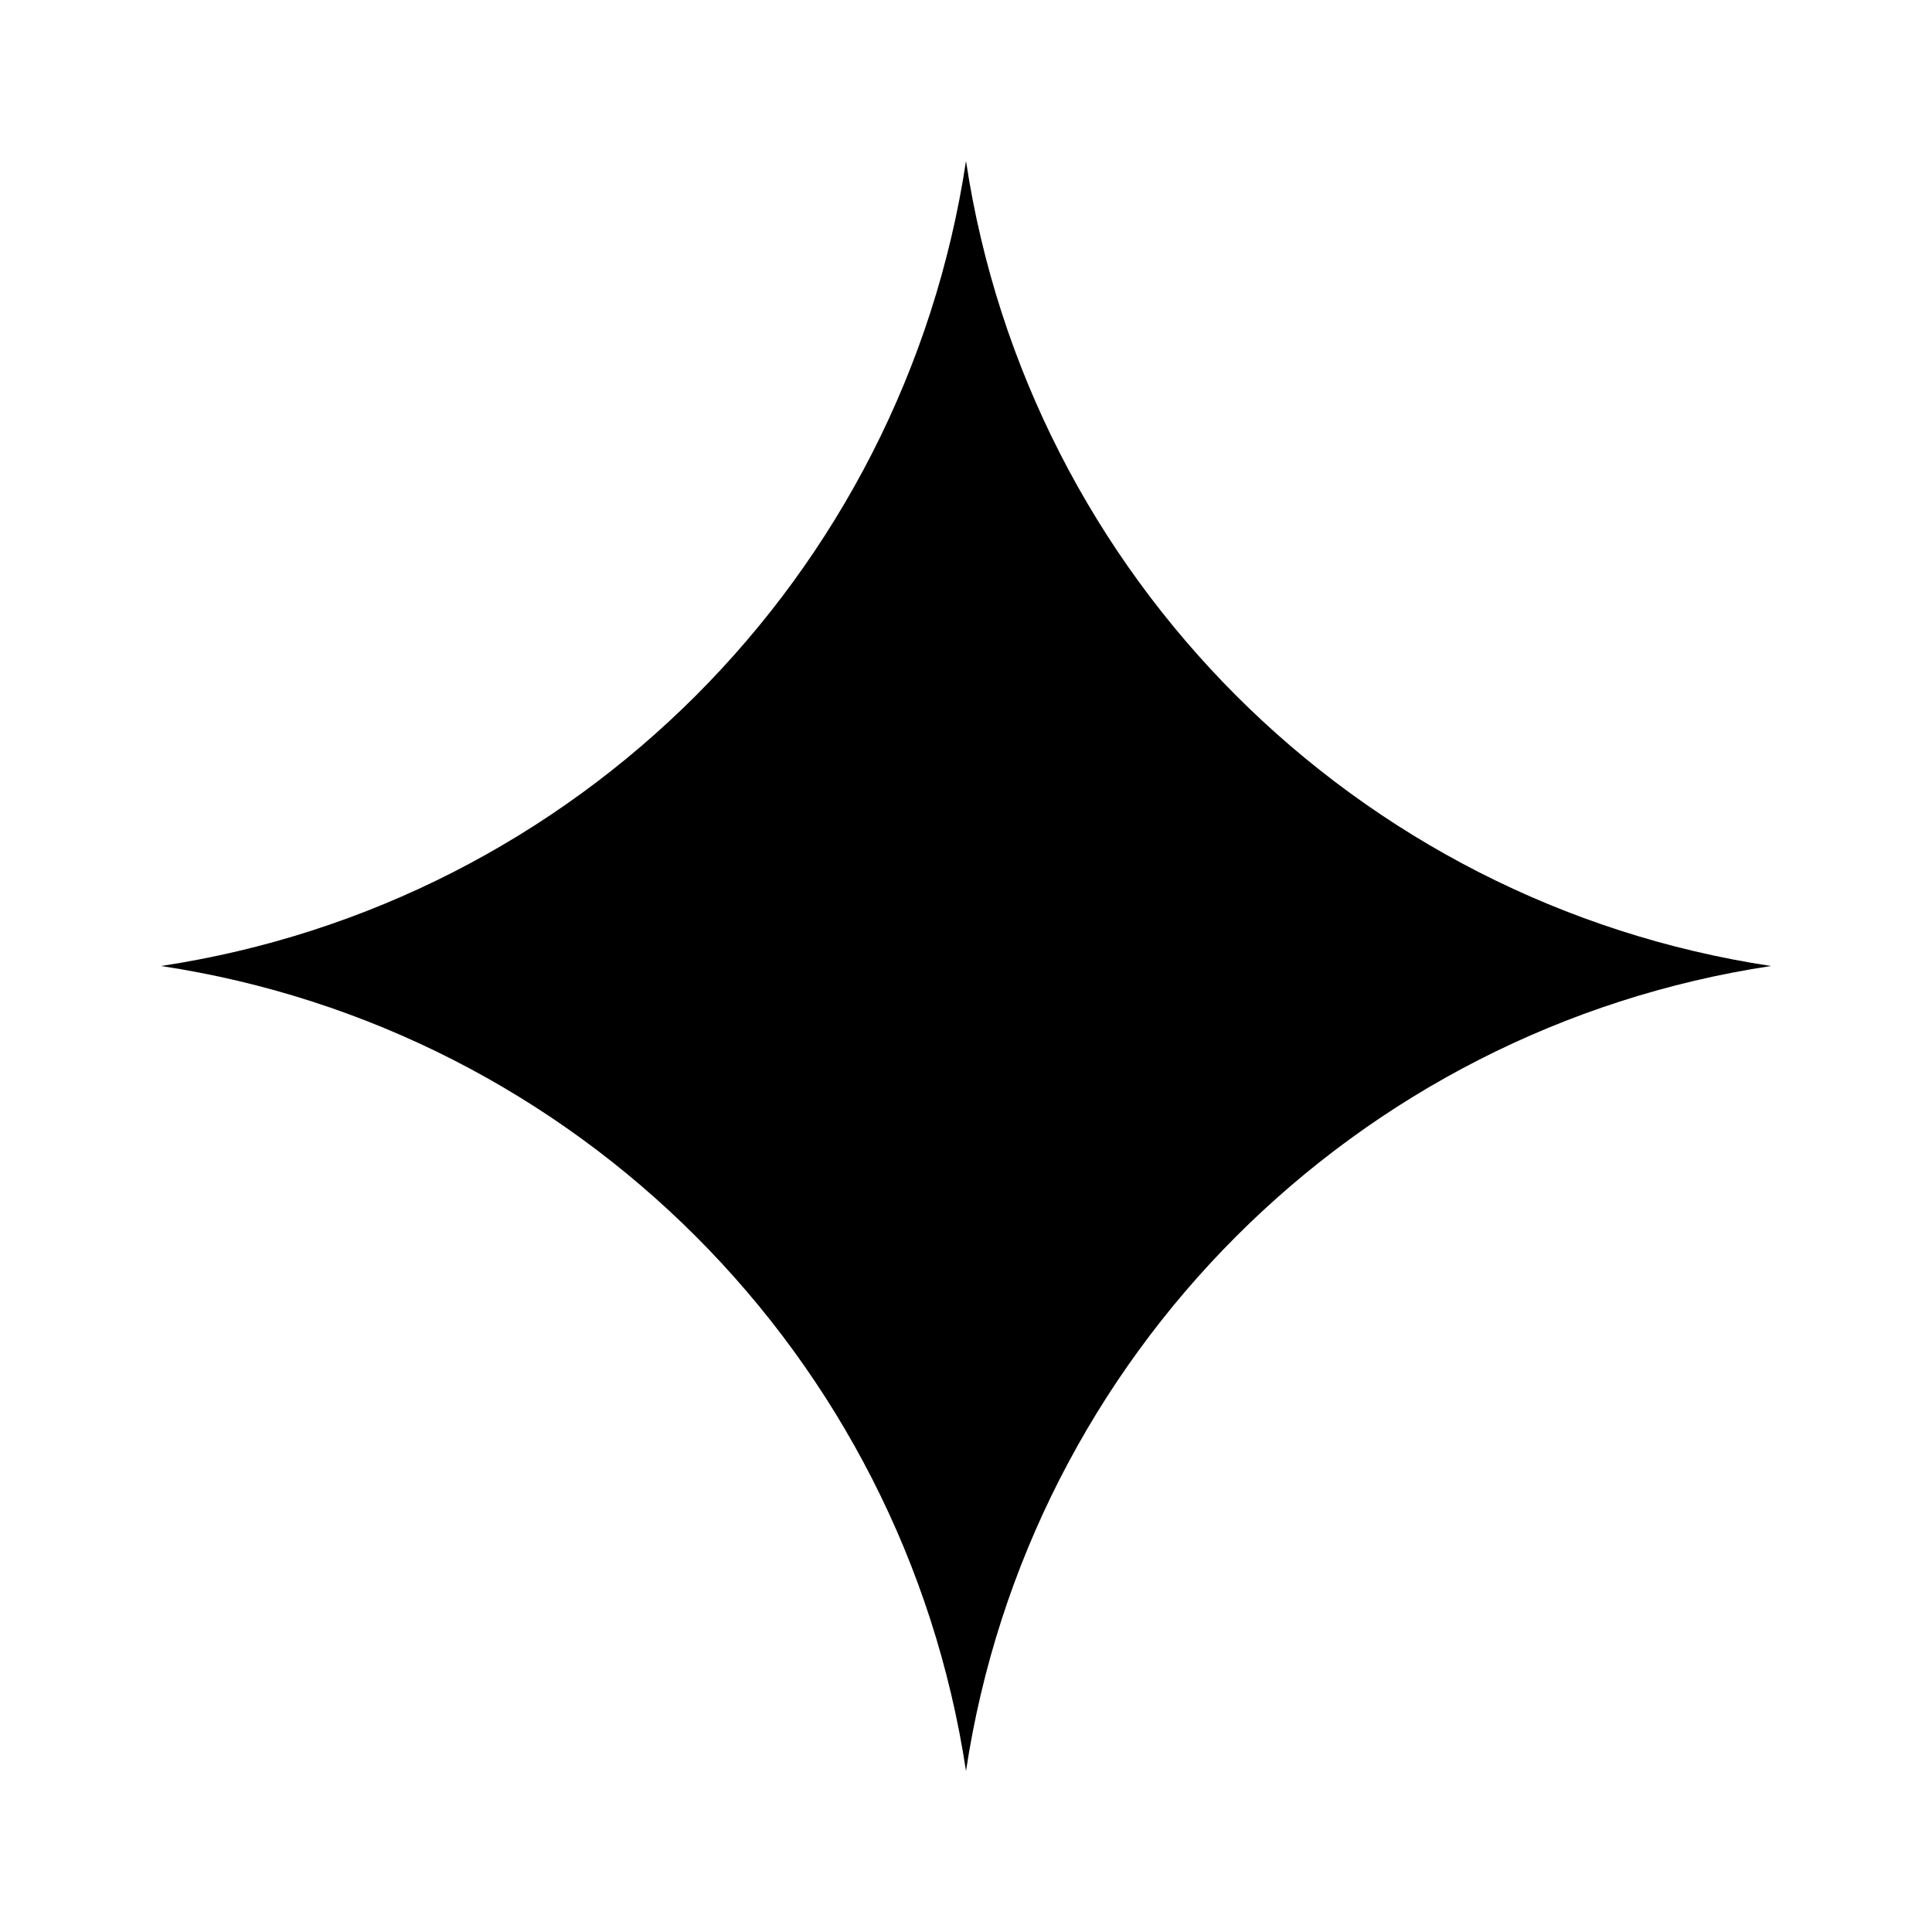
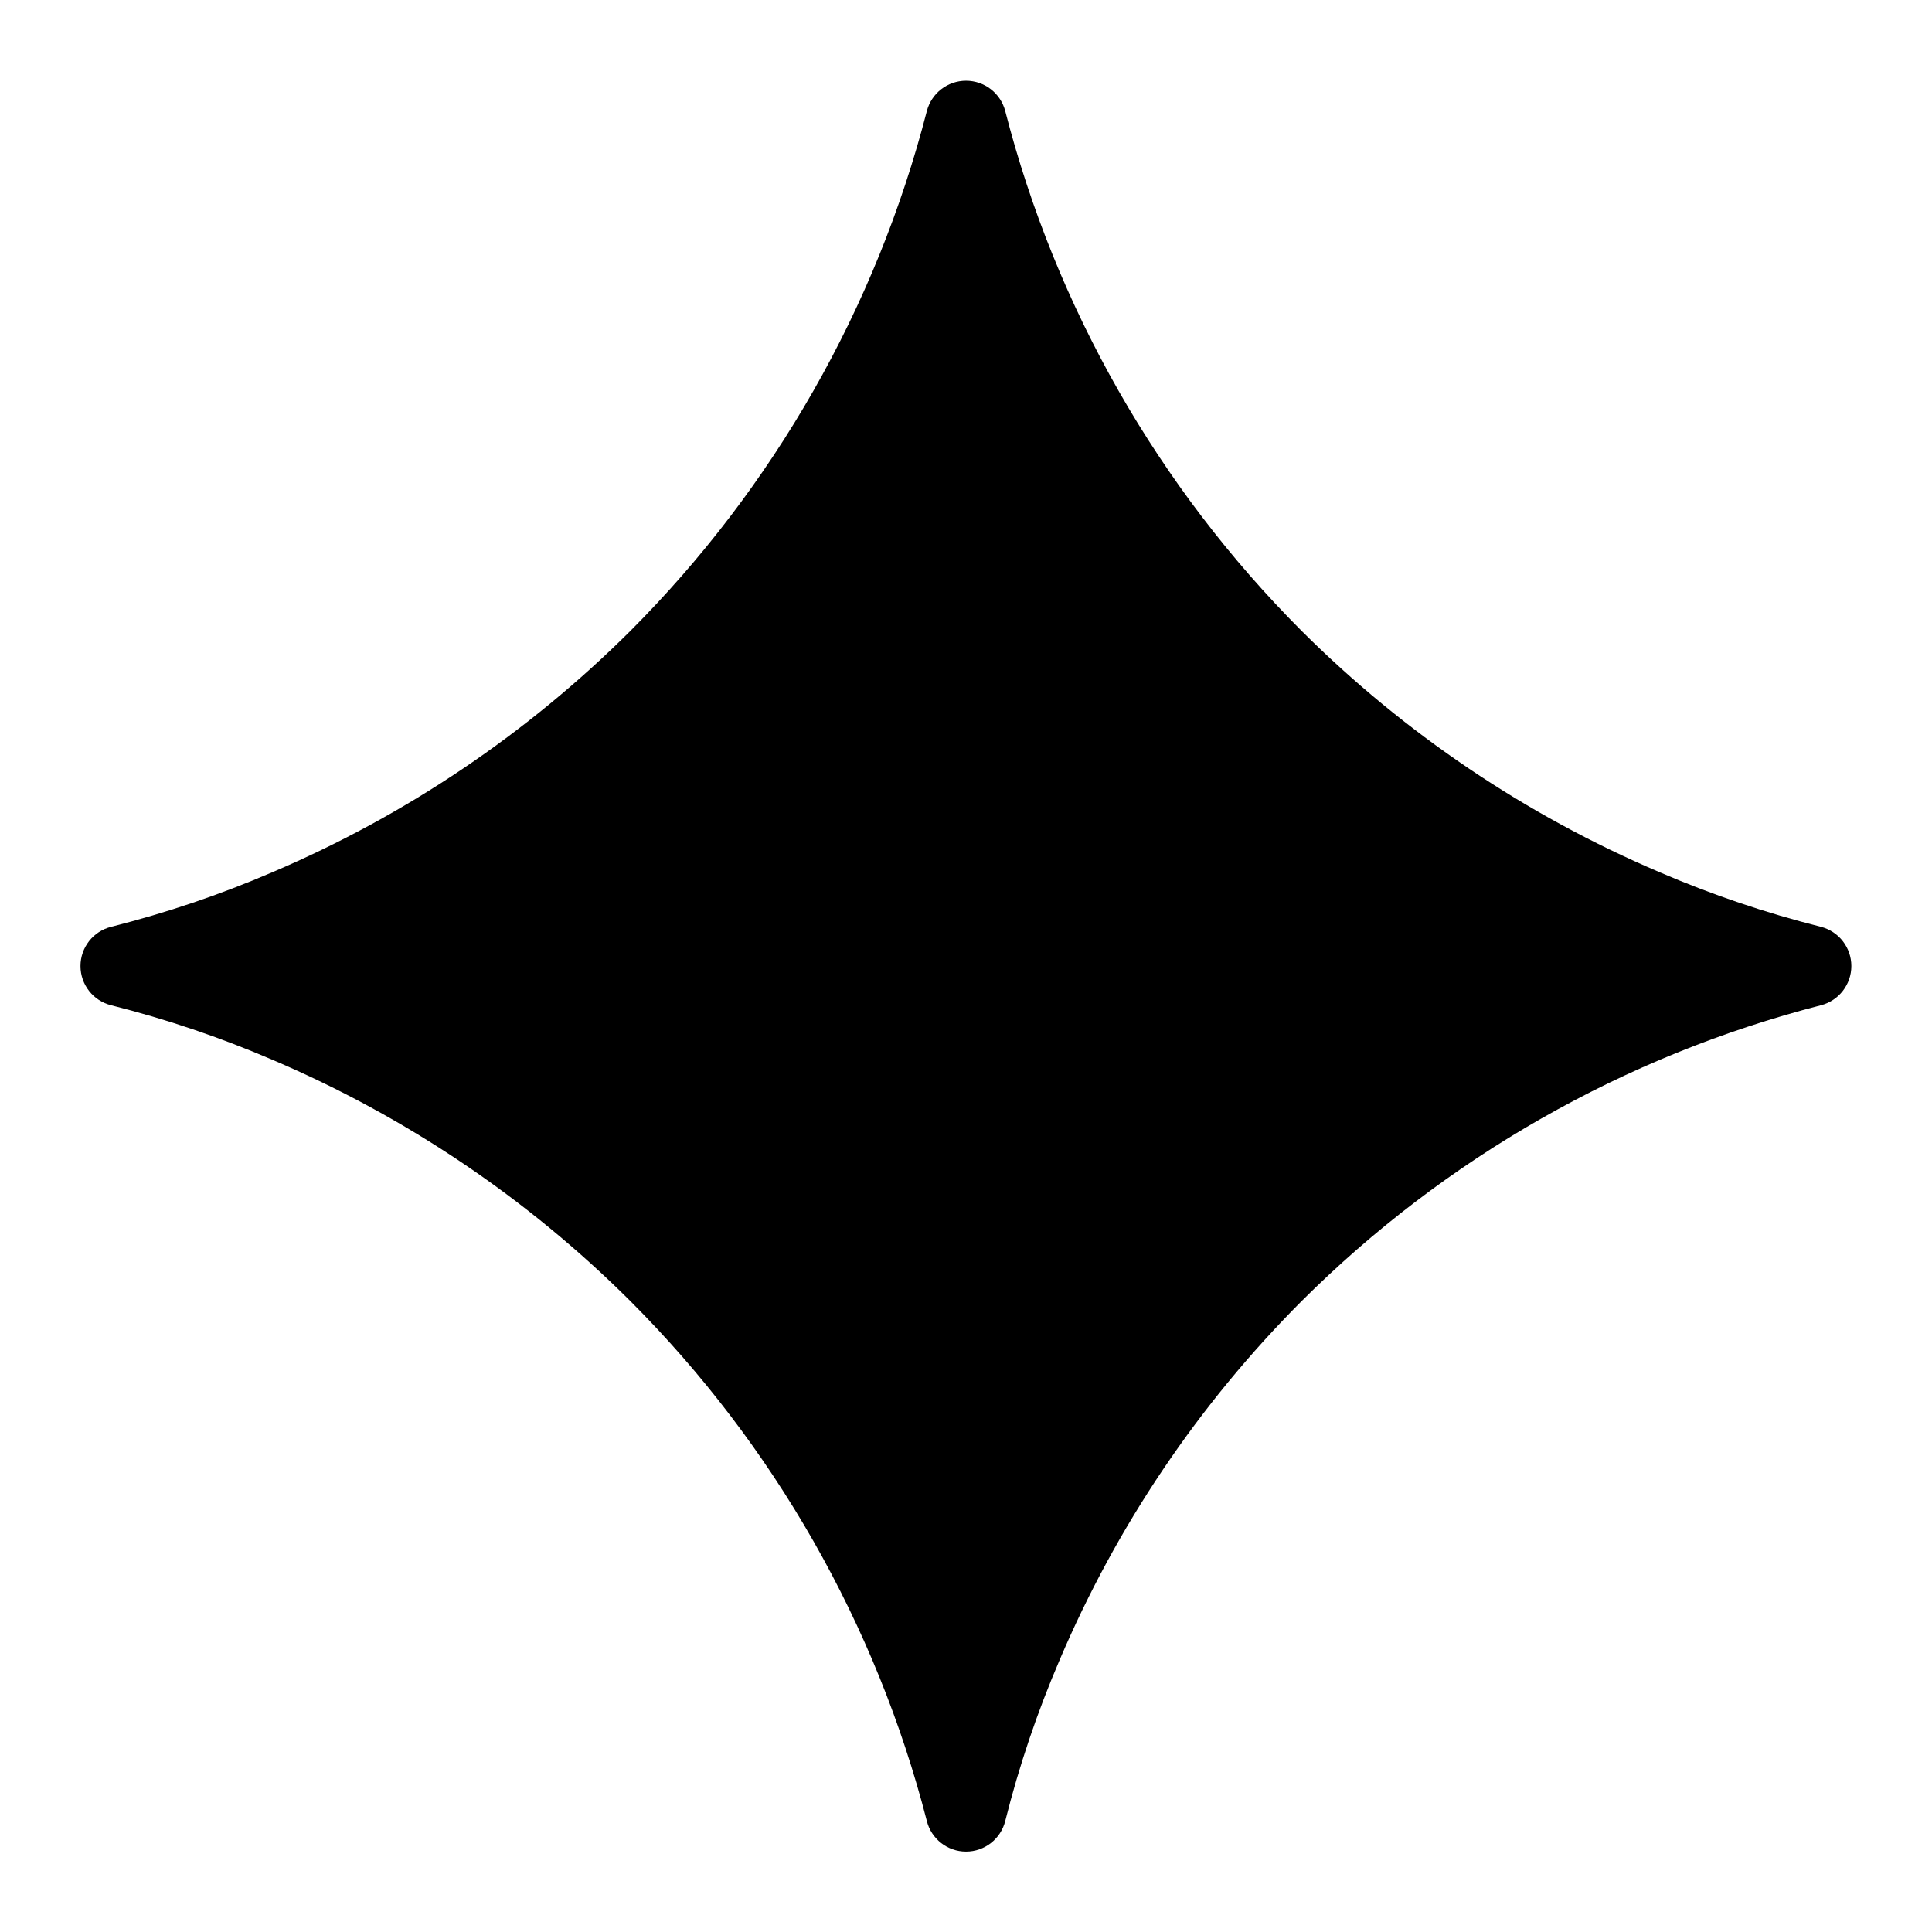
- <svg xmlns="http://www.w3.org/2000/svg" width="24" height="24" fill="currentColor" viewBox="0 0 24 24" transform="" id="injected-svg">
-   <path d="M12 2c-.78 5.16-4.84 9.22-10 10 5.16.78 9.22 4.84 10 10 .78-5.16 4.84-9.22 10-10-5.16-.78-9.22-4.84-10-10" />
+ <svg xmlns="http://www.w3.org/2000/svg" fill="currentColor" fill-rule="evenodd" height="1em" style="flex:none;line-height:1" viewBox="0 0 24 24" width="1em">
+   <path d="M20.616 10.835a14.147 14.147 0 01-4.45-3.001 14.111 14.111 0 01-3.678-6.452.503.503 0 00-.975 0 14.134 14.134 0 01-3.679 6.452 14.155 14.155 0 01-4.45 3.001c-.65.28-1.318.505-2.002.678a.502.502 0 000 .975c.684.172 1.35.397 2.002.677a14.147 14.147 0 014.45 3.001 14.112 14.112 0 013.679 6.453.502.502 0 00.975 0c.172-.685.397-1.351.677-2.003a14.145 14.145 0 013.001-4.45 14.113 14.113 0 016.453-3.678.503.503 0 000-.975 13.245 13.245 0 01-2.003-.678z" />
</svg>
